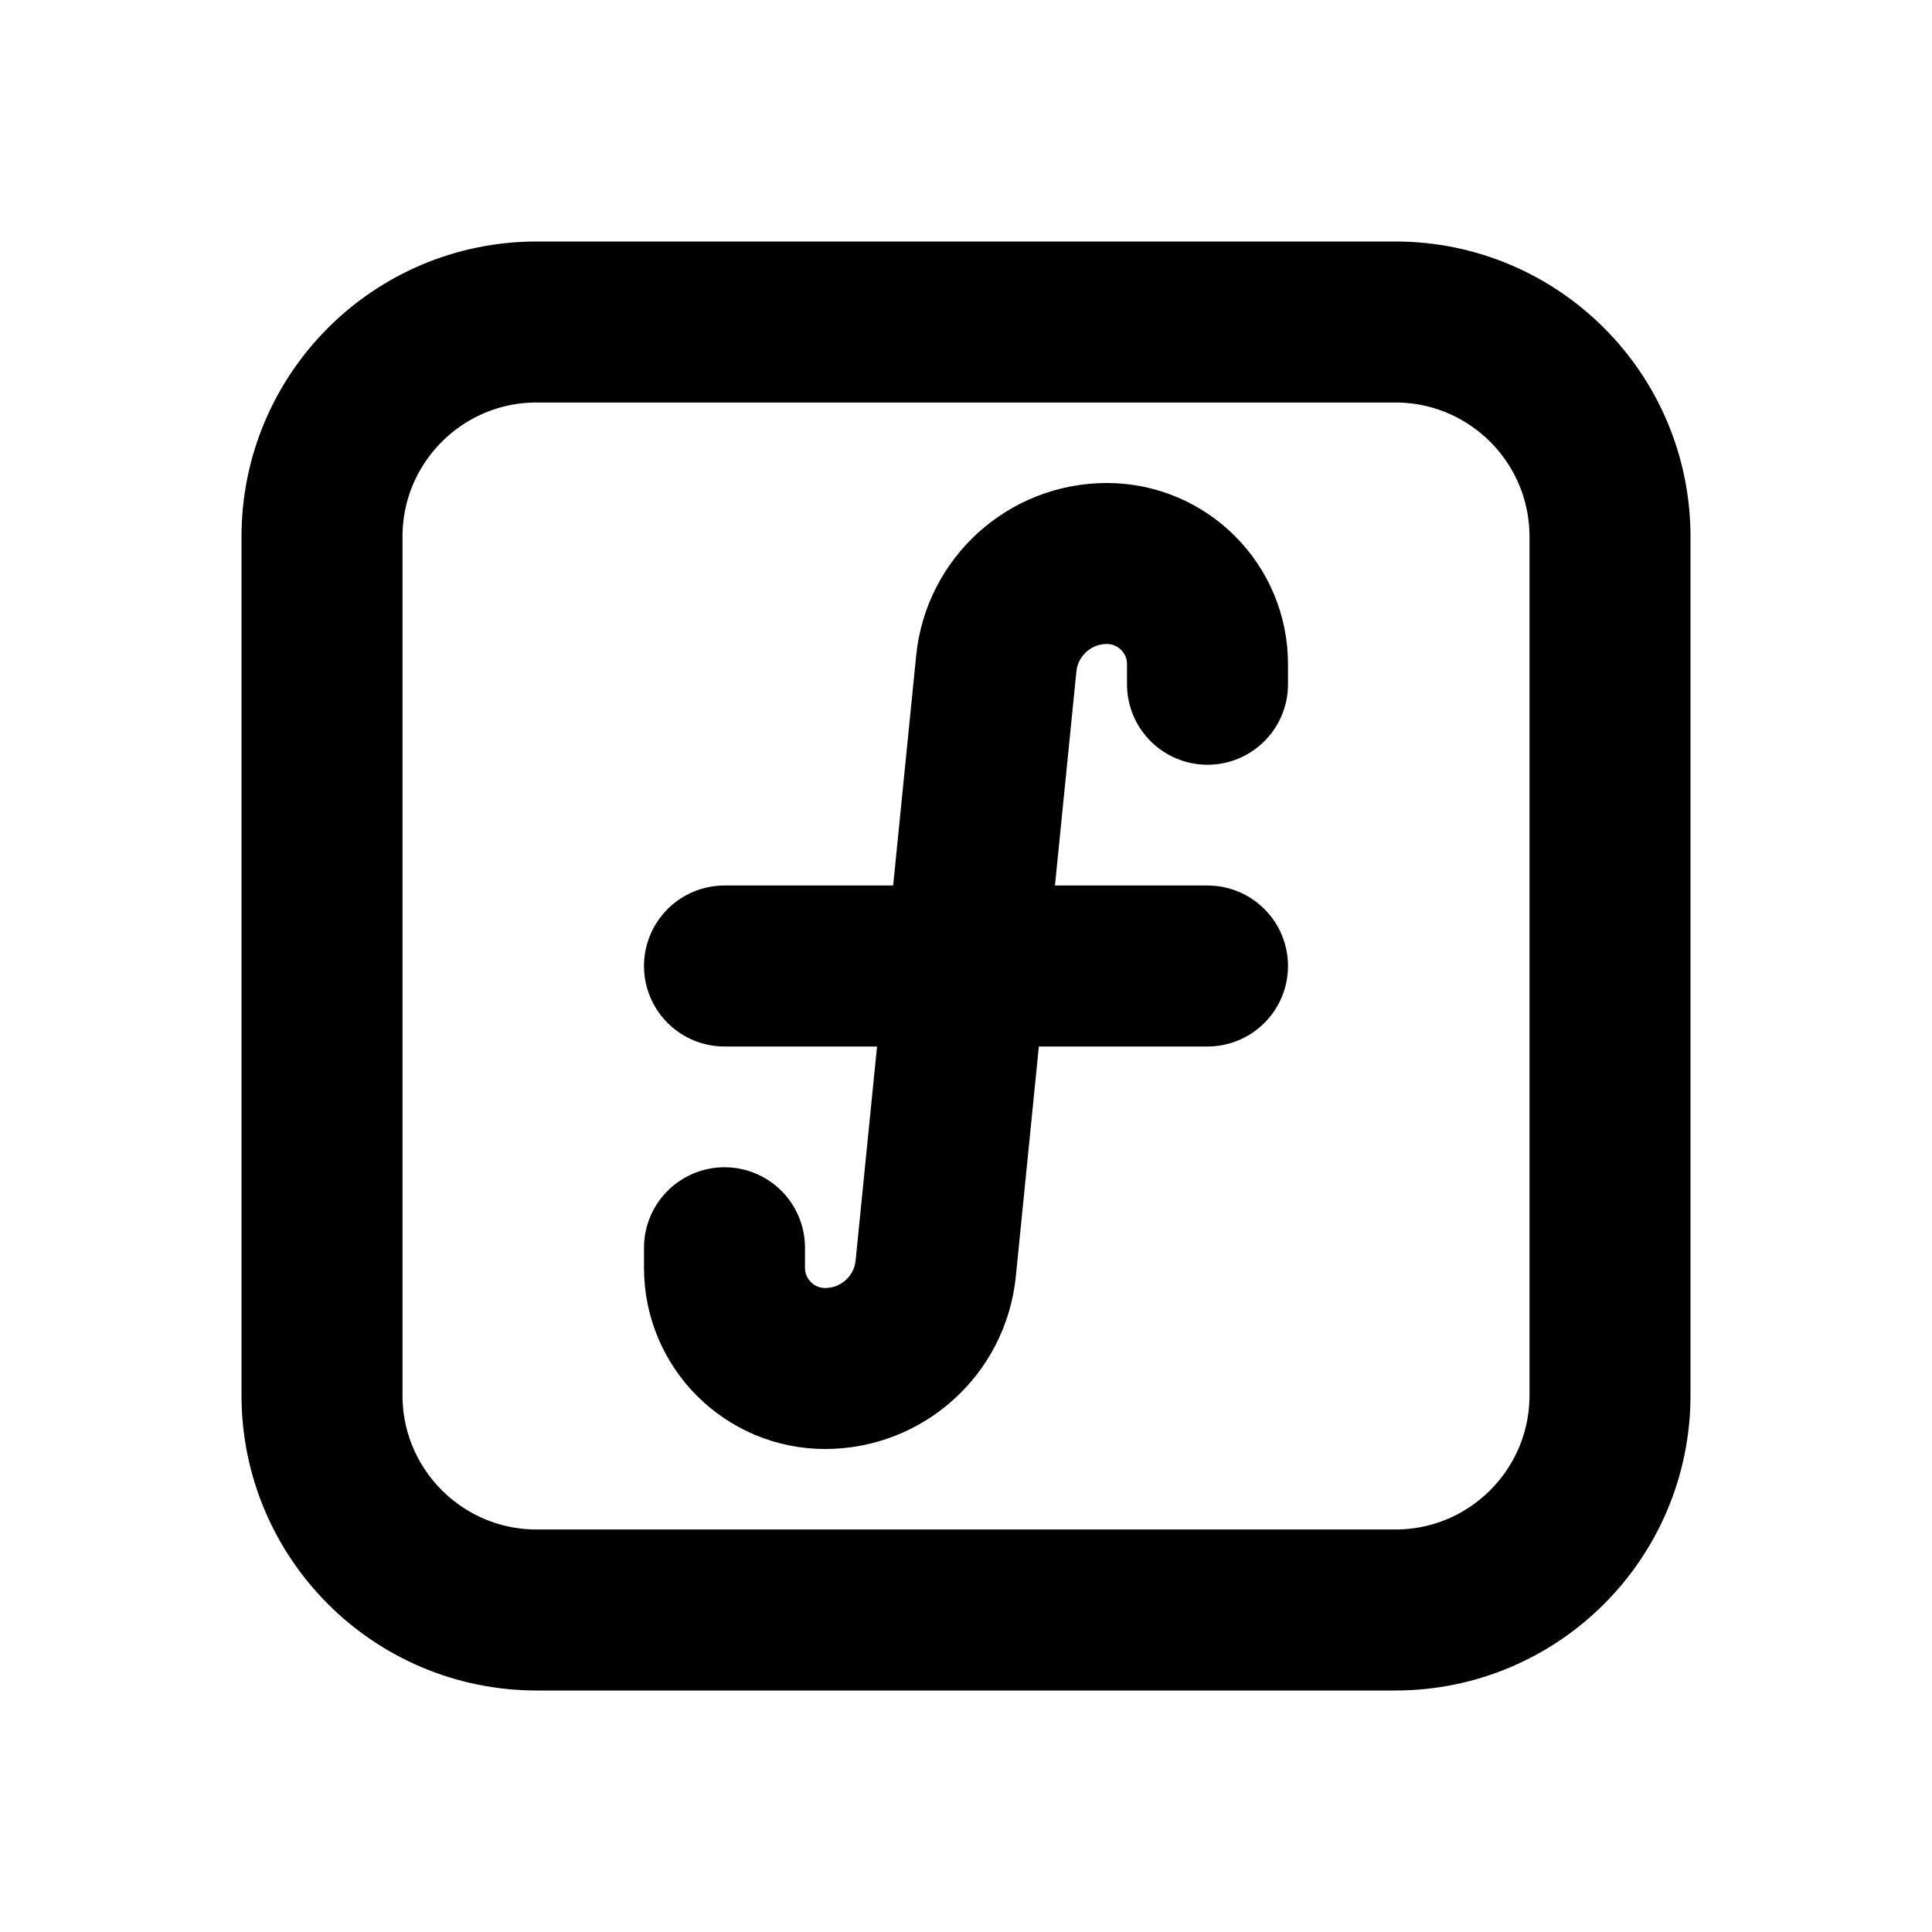
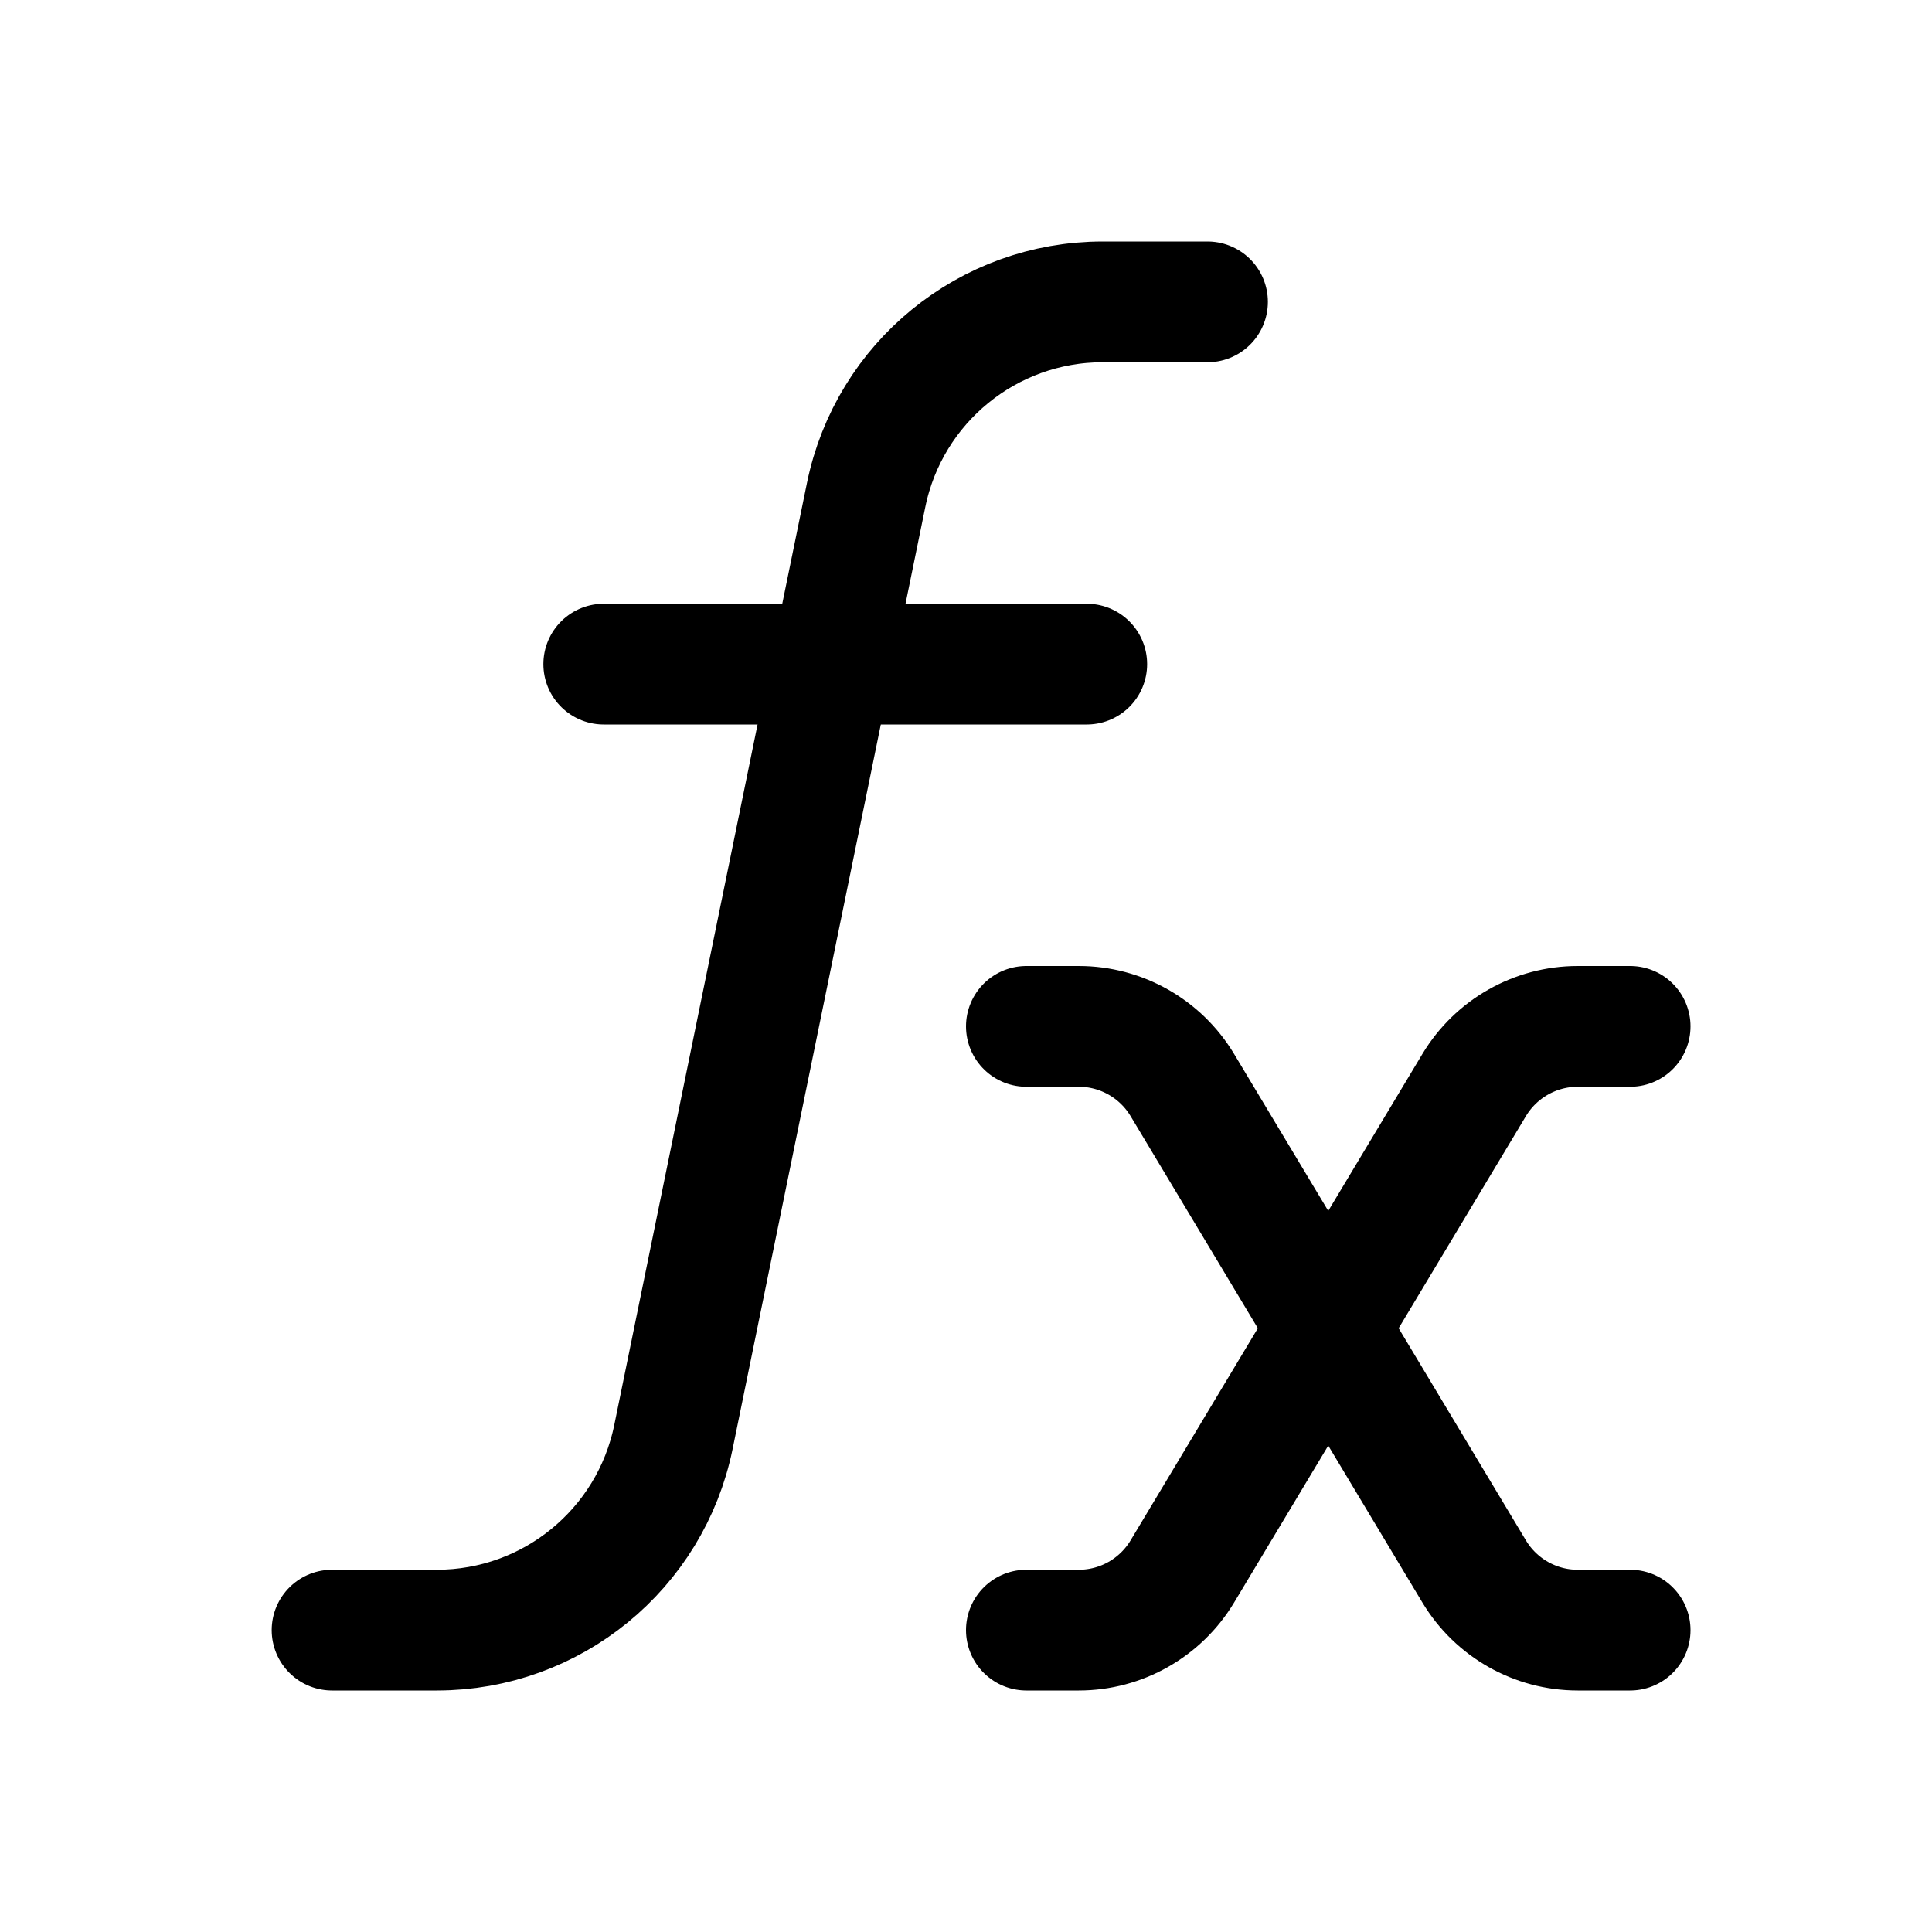
- <svg xmlns="http://www.w3.org/2000/svg" class="icon icon-tabler icon-tabler-function" width="24" height="24" viewBox="0 0 24 24" stroke-width="2" stroke="currentColor" fill="none" stroke-linecap="round" stroke-linejoin="round">
-   <path stroke="none" d="M0 0h24v24H0z" fill="none" />
-   <path d="M4 4m0 2.667a2.667 2.667 0 0 1 2.667 -2.667h10.666a2.667 2.667 0 0 1 2.667 2.667v10.666a2.667 2.667 0 0 1 -2.667 2.667h-10.666a2.667 2.667 0 0 1 -2.667 -2.667z" />
-   <path d="M9 15.5v.25c0 .69 .56 1.25 1.25 1.25c.71 0 1.304 -.538 1.374 -1.244l.752 -7.512a1.381 1.381 0 0 1 1.374 -1.244c.69 0 1.25 .56 1.25 1.25v.25" />
-   <path d="M9 12h6" />
+ <svg xmlns="http://www.w3.org/2000/svg" width="32" height="32" viewBox="0 0 32 32" fill="none">
+   <path d="M5.5 27H7.235C9.136 27 10.773 25.663 11.154 23.802L14.346 8.198C14.727 6.337 16.364 5 18.265 5H20" stroke="black" stroke-width="2" stroke-linecap="round" stroke-linejoin="round" />
+   <path d="M10 11H18" stroke="black" stroke-width="2" stroke-linecap="round" stroke-linejoin="round" />
+   <path d="M17 17H17.868C18.57 17 19.221 17.369 19.583 17.971L24.417 26.029C24.779 26.631 25.43 27 26.132 27H27" stroke="black" stroke-width="2" stroke-linecap="round" stroke-linejoin="round" />
+   <path d="M27 17H26.132C25.43 17 24.779 17.369 24.417 17.971L19.583 26.029C19.221 26.631 18.57 27 17.868 27H17" stroke="black" stroke-width="2" stroke-linecap="round" stroke-linejoin="round" />
</svg>
